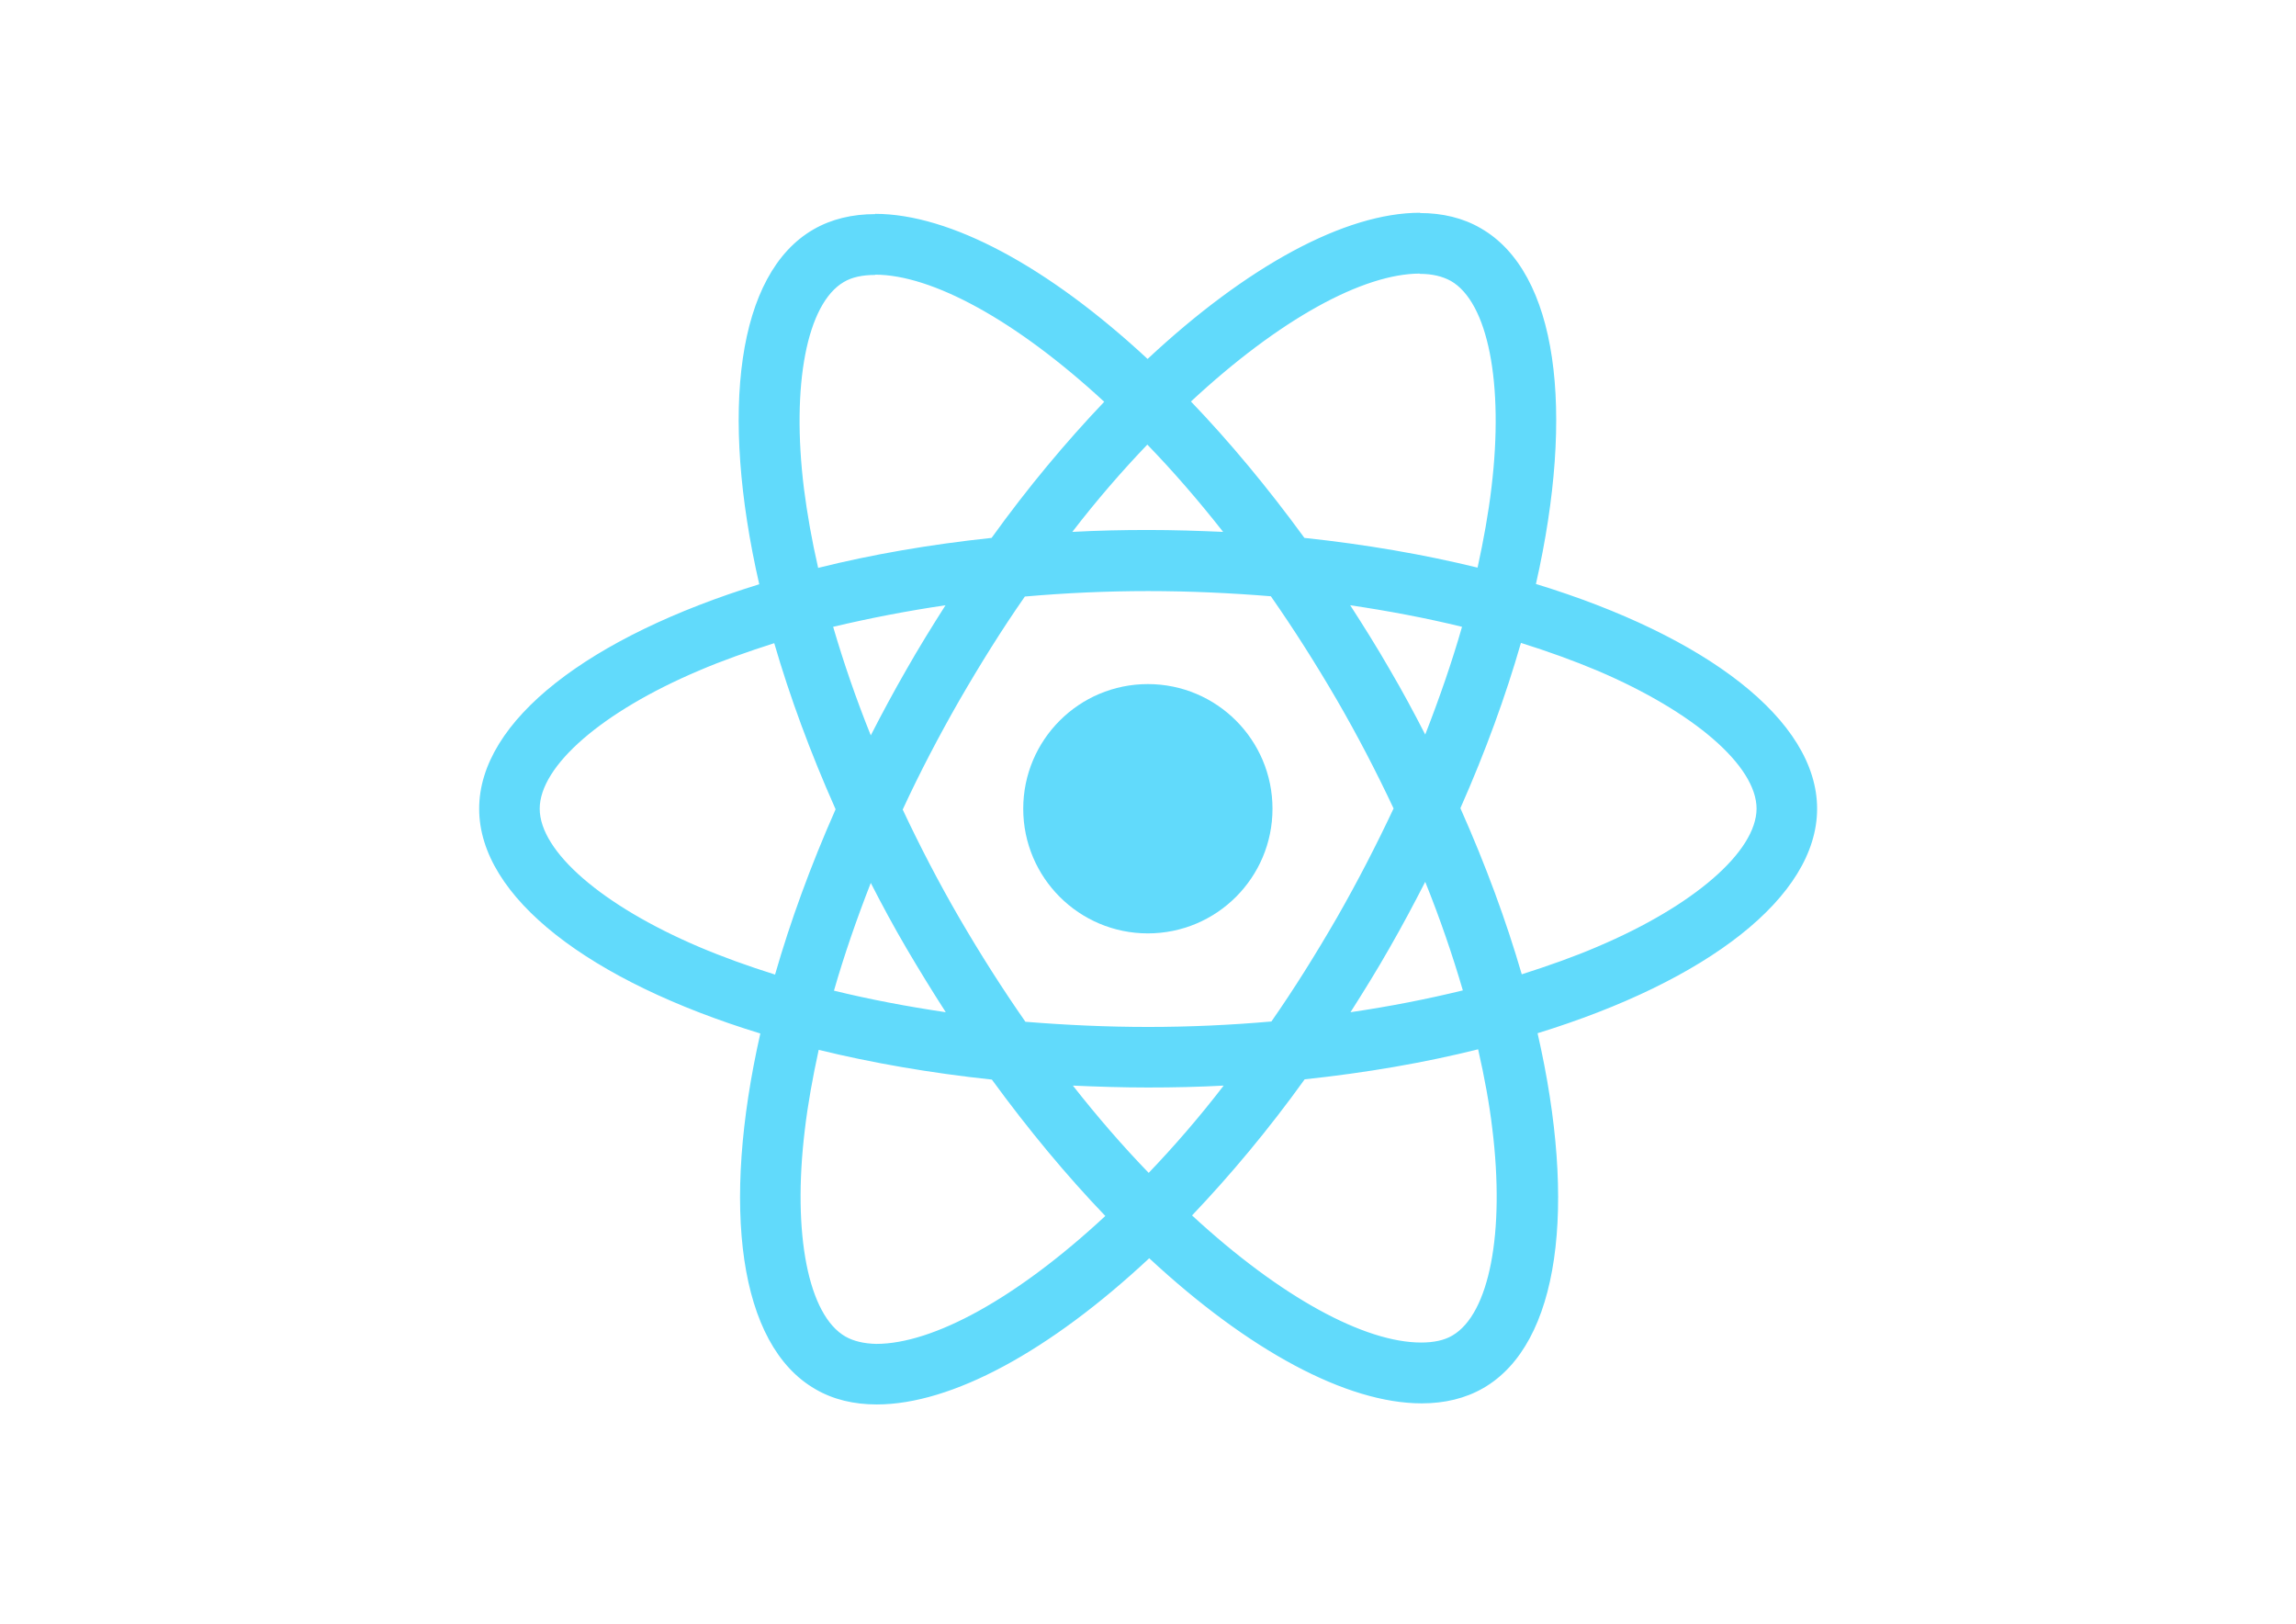
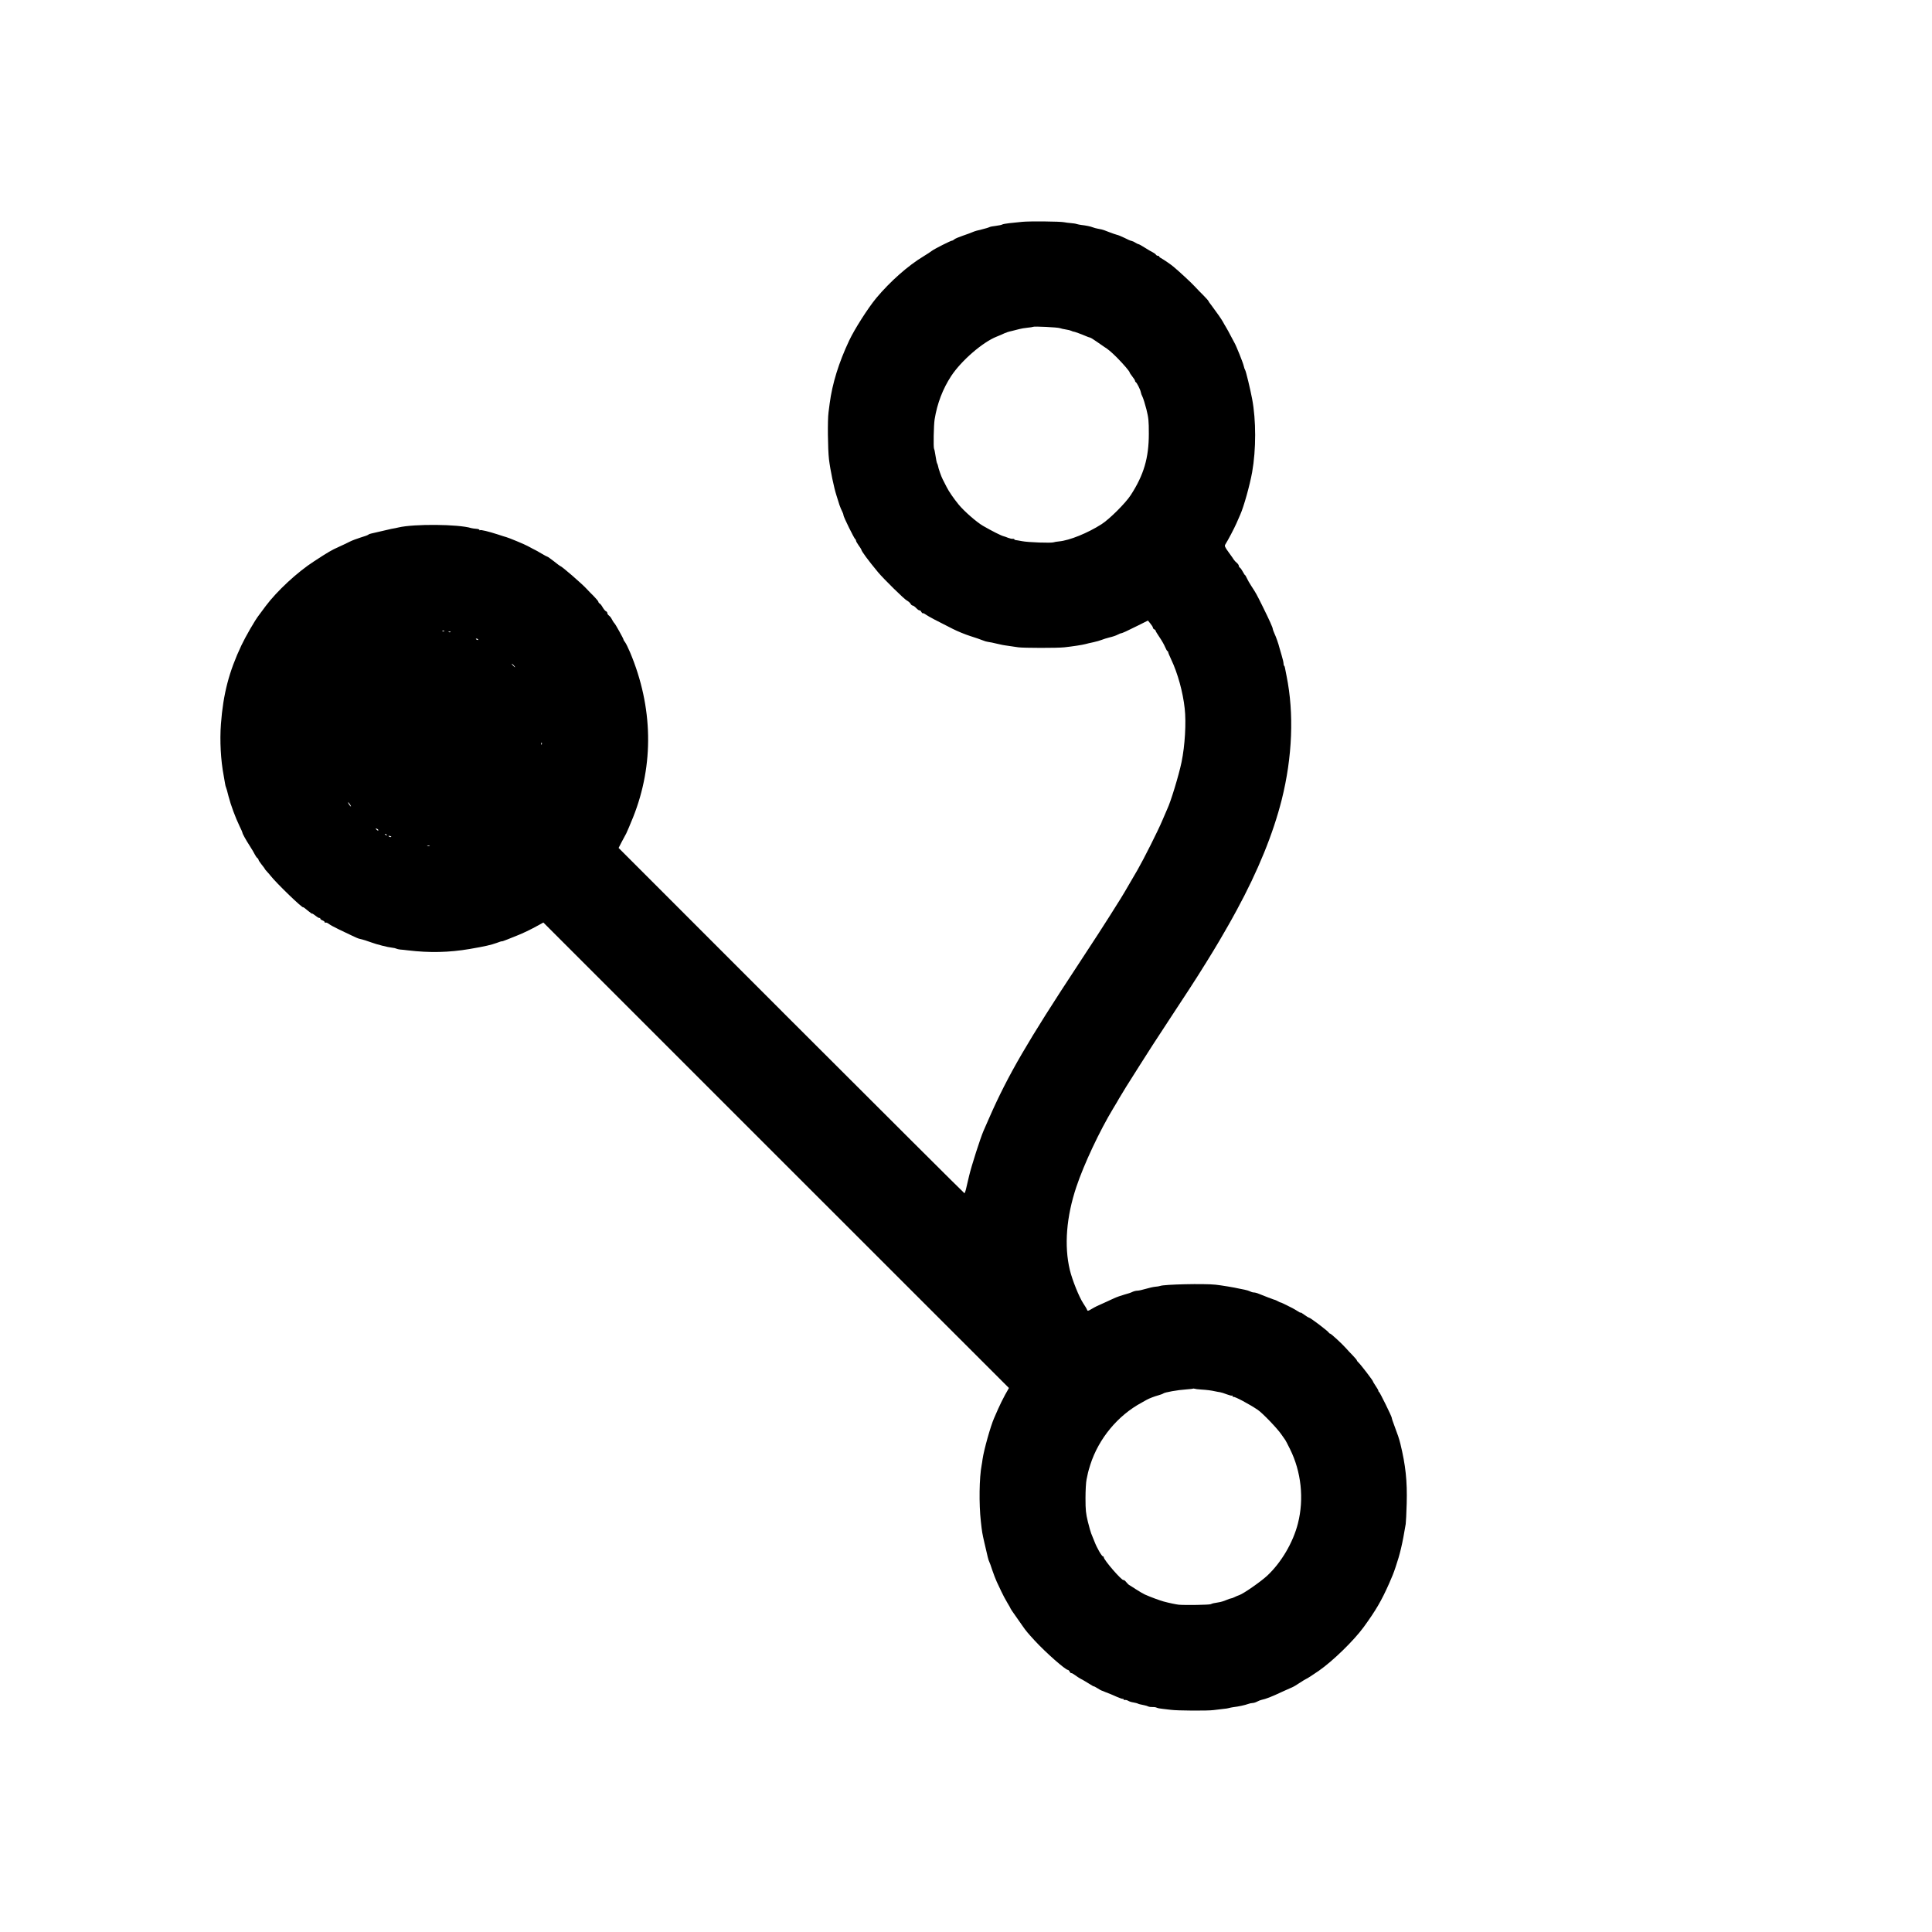
- <svg xmlns="http://www.w3.org/2000/svg" viewBox="0 0 841.9 595.3">
-   <g fill="#61DAFB">
-     <path d="M666.3 296.5c0-32.5-40.7-63.3-103.1-82.4 14.4-63.6 8-114.2-20.2-130.4-6.5-3.8-14.1-5.6-22.4-5.6v22.3c4.6 0 8.3.9 11.4 2.6 13.6 7.8 19.5 37.5 14.9 75.7-1.1 9.4-2.9 19.3-5.1 29.4-19.6-4.8-41-8.5-63.5-10.9-13.5-18.5-27.5-35.3-41.6-50 32.6-30.3 63.2-46.9 84-46.9V78c-27.5 0-63.5 19.6-99.9 53.6-36.4-33.8-72.4-53.2-99.9-53.2v22.3c20.7 0 51.4 16.5 84 46.6-14 14.7-28 31.4-41.3 49.9-22.6 2.4-44 6.1-63.6 11-2.3-10-4-19.7-5.2-29-4.7-38.2 1.1-67.9 14.6-75.8 3-1.8 6.9-2.6 11.5-2.6V78.5c-8.4 0-16 1.8-22.6 5.6-28.1 16.2-34.4 66.7-19.9 130.1-62.2 19.2-102.7 49.9-102.7 82.3 0 32.5 40.7 63.3 103.1 82.4-14.4 63.6-8 114.2 20.2 130.4 6.5 3.8 14.1 5.6 22.5 5.6 27.5 0 63.5-19.6 99.9-53.6 36.4 33.8 72.4 53.2 99.9 53.2 8.4 0 16-1.8 22.6-5.6 28.1-16.2 34.4-66.7 19.9-130.1 62-19.1 102.5-49.9 102.5-82.3zm-130.2-66.7c-3.7 12.9-8.3 26.2-13.5 39.5-4.1-8-8.4-16-13.1-24-4.6-8-9.5-15.8-14.4-23.4 14.2 2.1 27.9 4.7 41 7.9zm-45.8 106.5c-7.8 13.5-15.8 26.3-24.1 38.2-14.9 1.3-30 2-45.2 2-15.1 0-30.2-.7-45-1.9-8.3-11.9-16.4-24.6-24.2-38-7.6-13.1-14.5-26.4-20.8-39.8 6.2-13.4 13.2-26.8 20.7-39.9 7.8-13.5 15.8-26.3 24.1-38.2 14.9-1.3 30-2 45.2-2 15.1 0 30.2.7 45 1.9 8.3 11.9 16.4 24.6 24.2 38 7.6 13.1 14.5 26.4 20.8 39.8-6.3 13.4-13.2 26.8-20.7 39.9zm32.3-13c5.4 13.4 10 26.8 13.8 39.8-13.1 3.2-26.9 5.9-41.2 8 4.9-7.7 9.8-15.6 14.4-23.7 4.6-8 8.9-16.1 13-24.1zM421.2 430c-9.3-9.6-18.6-20.3-27.8-32 9 .4 18.2.7 27.5.7 9.4 0 18.7-.2 27.8-.7-9 11.7-18.3 22.4-27.5 32zm-74.4-58.9c-14.2-2.1-27.9-4.7-41-7.9 3.7-12.9 8.3-26.2 13.5-39.5 4.1 8 8.4 16 13.1 24 4.7 8 9.5 15.8 14.4 23.4zM420.7 163c9.3 9.6 18.6 20.3 27.8 32-9-.4-18.2-.7-27.5-.7-9.4 0-18.7.2-27.8.7 9-11.7 18.3-22.4 27.5-32zm-74 58.9c-4.9 7.7-9.8 15.6-14.4 23.7-4.6 8-8.9 16-13 24-5.4-13.4-10-26.8-13.8-39.8 13.1-3.1 26.9-5.8 41.2-7.9zm-90.5 125.2c-35.4-15.1-58.3-34.9-58.3-50.6 0-15.7 22.9-35.6 58.3-50.6 8.6-3.7 18-7 27.7-10.1 5.7 19.6 13.2 40 22.5 60.9-9.2 20.8-16.6 41.1-22.2 60.6-9.9-3.1-19.3-6.5-28-10.2zM310 490c-13.6-7.8-19.5-37.5-14.9-75.7 1.1-9.4 2.9-19.3 5.1-29.4 19.6 4.8 41 8.5 63.5 10.9 13.5 18.5 27.5 35.3 41.6 50-32.6 30.3-63.2 46.9-84 46.9-4.5-.1-8.3-1-11.3-2.7zm237.2-76.2c4.7 38.2-1.1 67.9-14.6 75.8-3 1.8-6.9 2.6-11.5 2.6-20.7 0-51.4-16.5-84-46.6 14-14.7 28-31.4 41.3-49.9 22.6-2.4 44-6.1 63.6-11 2.3 10.1 4.1 19.8 5.2 29.1zm38.5-66.7c-8.6 3.7-18 7-27.7 10.1-5.7-19.6-13.2-40-22.5-60.9 9.2-20.8 16.6-41.1 22.2-60.6 9.9 3.1 19.3 6.5 28.1 10.2 35.4 15.1 58.3 34.9 58.3 50.6-.1 15.7-23 35.6-58.4 50.6zM320.8 78.4z" />
-     <circle cx="420.9" cy="296.5" r="45.7" />
-     <path d="M520.5 78.1z" />
+ <svg xmlns="http://www.w3.org/2000/svg" version="1.0" width="2160pt" height="2160pt" viewBox="0 0 2160 2160" preserveAspectRatio="xMidYMid meet">
+   <g transform="translate(0,2160) scale(0.1,-0.1)" fill="#000000" stroke="none">
+     <path d="M11430 19120 c-41 -5 -106 -11 -145 -15 -38 -4 -74 -11 -80 -15 -5 -4 -37 -11 -70 -15 -32 -3 -66 -10 -75 -15 -9 -5 -47 -16 -84 -25 -38 -8 -83 -21 -100 -29 -17 -8 -67 -26 -111 -41 -44 -15 -87 -33 -96 -41 -8 -8 -19 -14 -24 -14 -15 0 -199 -93 -226 -114 -15 -12 -57 -39 -93 -61 -175 -105 -375 -283 -529 -467 -92 -111 -244 -349 -303 -475 -117 -248 -189 -482 -218 -703 -3 -25 -9 -70 -13 -100 -12 -85 -8 -414 5 -524 15 -124 56 -320 84 -406 11 -36 26 -83 33 -105 8 -22 20 -53 29 -70 9 -16 16 -37 16 -45 0 -18 121 -264 132 -268 4 -2 8 -9 8 -16 0 -7 14 -32 30 -54 17 -23 30 -44 30 -47 0 -16 75 -118 187 -253 61 -73 293 -302 322 -316 17 -9 35 -25 41 -36 6 -11 16 -20 23 -20 8 0 26 -13 42 -30 15 -16 32 -27 36 -24 4 2 13 -5 19 -17 7 -11 14 -18 17 -15 3 3 19 -4 35 -16 30 -21 124 -71 300 -159 53 -27 141 -63 195 -80 54 -17 116 -38 137 -47 21 -9 48 -17 60 -18 12 -2 32 -5 46 -8 14 -3 35 -8 48 -11 12 -3 32 -7 45 -10 12 -3 36 -8 52 -10 33 -5 75 -11 150 -22 59 -8 436 -9 515 0 93 10 203 27 235 36 16 5 57 14 90 21 33 7 74 19 91 26 17 7 58 20 90 28 32 7 73 21 89 30 17 9 34 16 38 16 13 0 69 26 191 87 l110 55 28 -34 c15 -18 28 -39 28 -46 0 -7 7 -15 15 -18 8 -4 15 -10 15 -16 0 -5 20 -38 44 -73 24 -35 52 -84 62 -109 11 -25 22 -46 27 -46 4 0 7 -5 7 -10 0 -6 15 -43 34 -83 73 -153 131 -364 151 -547 18 -158 3 -416 -35 -600 -30 -145 -121 -445 -160 -525 -5 -11 -30 -69 -56 -130 -45 -108 -208 -432 -276 -550 -130 -225 -180 -309 -224 -377 -27 -42 -67 -105 -88 -140 -52 -83 -179 -280 -351 -541 -564 -856 -788 -1242 -992 -1707 -30 -69 -60 -138 -68 -155 -34 -78 -135 -393 -160 -500 -15 -66 -32 -137 -37 -157 -5 -21 -12 -38 -16 -38 -4 0 -875 869 -1937 1930 l-1929 1930 34 66 c19 36 43 80 52 97 9 18 44 100 77 182 234 588 222 1230 -34 1840 -21 50 -46 101 -56 114 -11 13 -19 28 -19 33 0 9 -89 169 -99 178 -8 7 -29 41 -38 60 -4 8 -15 21 -25 28 -10 7 -18 20 -18 28 0 8 -7 17 -15 20 -8 3 -24 22 -36 42 -11 21 -27 41 -35 45 -8 4 -14 13 -14 19 0 6 -24 34 -52 63 -29 29 -65 65 -79 81 -51 56 -279 254 -293 254 -3 0 -35 24 -71 53 -37 28 -69 52 -73 52 -4 0 -36 17 -71 38 -35 21 -77 44 -95 52 -17 9 -42 22 -56 30 -29 17 -217 95 -240 100 -8 2 -51 15 -95 30 -102 33 -192 55 -199 47 -3 -3 -6 -1 -6 4 0 6 -17 11 -37 12 -21 2 -46 5 -55 8 -143 44 -640 48 -813 7 -35 -8 -30 -7 -80 -16 -22 -5 -77 -17 -121 -28 -45 -11 -92 -22 -104 -24 -12 -2 -27 -8 -34 -14 -6 -5 -45 -19 -86 -31 -41 -13 -95 -33 -120 -46 -25 -13 -80 -39 -124 -59 -77 -34 -118 -58 -274 -160 -189 -122 -415 -332 -541 -500 -33 -44 -68 -91 -78 -105 -43 -55 -147 -236 -194 -335 -138 -292 -204 -543 -229 -881 -14 -185 -2 -404 31 -577 5 -29 12 -68 15 -87 3 -19 8 -39 11 -43 3 -5 16 -50 28 -100 26 -101 77 -237 124 -335 17 -34 31 -66 31 -70 0 -12 38 -81 84 -152 23 -36 48 -78 56 -95 8 -16 21 -34 27 -38 7 -4 13 -13 13 -19 0 -6 16 -30 35 -54 19 -23 35 -45 35 -47 0 -3 12 -19 28 -35 15 -16 32 -36 37 -43 63 -81 365 -373 365 -352 0 3 23 -14 50 -37 28 -23 50 -39 50 -35 0 4 17 -7 39 -24 21 -17 41 -28 45 -24 3 3 6 1 6 -6 0 -6 11 -16 25 -21 14 -5 25 -14 25 -20 0 -6 5 -8 10 -5 6 3 22 -3 36 -14 15 -12 65 -39 113 -62 47 -23 113 -54 147 -70 33 -16 69 -32 80 -34 44 -10 92 -25 134 -41 62 -23 187 -55 232 -59 20 -2 42 -7 49 -11 7 -4 26 -8 43 -10 17 -1 56 -5 86 -9 242 -29 459 -24 690 15 174 30 239 45 303 68 31 12 57 20 57 18 0 -3 28 7 63 21 34 14 85 34 112 45 59 23 147 65 230 111 l60 33 2602 -2602 2603 -2602 -44 -78 c-24 -44 -58 -113 -76 -154 -18 -41 -38 -88 -46 -105 -39 -88 -114 -355 -129 -460 -3 -23 -7 -52 -10 -65 -27 -139 -31 -433 -9 -630 13 -119 16 -134 39 -235 38 -167 46 -198 54 -213 5 -9 21 -53 35 -97 15 -44 37 -102 50 -130 13 -27 37 -77 52 -110 15 -33 45 -89 66 -124 21 -34 38 -65 38 -68 0 -3 25 -39 55 -81 30 -43 65 -92 77 -110 37 -54 59 -80 138 -166 124 -134 342 -326 370 -326 5 0 14 -9 20 -21 7 -11 14 -18 17 -15 3 3 22 -7 42 -22 20 -15 47 -33 61 -40 14 -6 53 -30 88 -51 34 -22 62 -38 62 -35 0 2 18 -7 40 -21 22 -14 42 -25 44 -25 2 0 25 -9 50 -20 26 -11 50 -20 54 -21 4 -1 35 -15 69 -30 34 -15 64 -25 67 -22 3 4 6 1 6 -4 0 -6 8 -10 18 -9 9 2 26 -3 37 -10 11 -7 37 -15 59 -18 21 -4 42 -9 47 -12 8 -5 23 -9 78 -20 13 -3 31 -8 40 -13 9 -4 30 -7 46 -6 17 1 38 -2 47 -7 10 -5 39 -11 65 -13 27 -3 68 -8 93 -11 72 -10 413 -12 477 -3 32 4 81 10 108 13 28 2 57 7 65 10 8 3 31 7 50 10 54 6 132 23 163 35 16 6 38 11 50 11 12 0 36 7 52 16 17 9 38 17 48 19 52 11 109 33 250 99 55 25 101 46 103 46 3 0 36 20 74 45 38 25 71 45 74 45 5 0 78 47 140 90 158 110 392 338 503 490 137 189 197 292 283 485 38 87 47 108 73 185 49 144 76 257 113 481 3 19 8 122 11 229 7 252 -12 428 -71 670 -16 62 -26 92 -67 201 -16 41 -29 81 -29 88 0 15 -133 285 -142 289 -5 2 -8 8 -8 14 0 5 -13 29 -30 53 -16 24 -30 47 -30 51 0 9 -137 188 -161 210 -10 9 -19 20 -19 25 0 4 -21 29 -47 56 -27 27 -60 63 -74 79 -43 49 -168 164 -178 164 -5 0 -11 4 -13 9 -6 16 -210 171 -226 171 -4 0 -27 14 -50 31 -23 17 -42 28 -42 24 0 -3 -12 2 -27 13 -16 10 -44 27 -63 37 -87 44 -130 65 -132 63 -2 -1 -14 5 -28 12 -14 8 -27 14 -30 15 -7 0 -143 52 -188 71 -18 8 -42 14 -53 14 -11 0 -30 5 -42 12 -12 6 -40 15 -62 19 -22 4 -51 10 -65 13 -43 11 -202 37 -260 43 -128 14 -574 4 -620 -14 -8 -3 -33 -8 -55 -9 -22 -2 -70 -13 -107 -24 -36 -11 -78 -20 -93 -20 -14 0 -38 -6 -53 -13 -15 -8 -56 -22 -92 -31 -36 -10 -87 -28 -115 -41 -27 -13 -72 -33 -100 -46 -87 -38 -109 -49 -153 -75 -39 -23 -43 -23 -49 -7 -3 10 -23 43 -43 73 -46 70 -122 259 -149 371 -65 270 -39 596 73 930 85 254 260 626 413 879 25 41 55 91 65 110 28 49 101 167 231 371 123 194 147 231 351 542 178 271 262 399 301 462 137 217 224 361 291 479 21 37 44 76 49 85 6 9 47 84 92 166 238 439 406 851 503 1235 119 475 139 963 54 1382 -9 43 -17 84 -18 92 -1 9 -5 19 -9 22 -4 4 -7 16 -7 27 0 11 -9 51 -21 90 -11 38 -22 77 -25 86 -9 39 -37 119 -55 157 -10 23 -19 46 -19 51 0 16 -36 96 -111 248 -74 149 -74 149 -130 235 -20 30 -42 70 -50 88 -8 17 -16 32 -19 32 -3 0 -14 17 -25 38 -11 20 -25 41 -32 45 -7 4 -13 14 -13 22 0 7 -10 22 -22 32 -13 10 -27 26 -33 35 -5 9 -32 47 -59 84 -41 56 -47 70 -38 85 33 52 101 182 126 239 15 36 34 79 42 96 40 89 107 330 133 474 45 254 45 582 0 820 -20 107 -70 315 -79 325 -4 5 -11 25 -15 44 -7 34 -86 231 -105 261 -5 8 -23 42 -40 75 -17 33 -40 76 -52 95 -12 19 -27 46 -34 59 -15 29 -74 113 -126 182 -21 26 -38 51 -38 54 0 4 -24 30 -52 59 -29 29 -74 74 -99 102 -43 46 -162 157 -239 222 -35 29 -107 78 -141 97 -11 5 -19 13 -19 17 0 5 -7 8 -15 8 -7 0 -18 6 -22 13 -4 7 -19 18 -33 25 -14 6 -54 30 -89 52 -34 22 -67 40 -72 40 -5 0 -21 8 -36 17 -14 10 -34 18 -44 20 -10 1 -45 17 -78 34 -34 16 -71 32 -84 34 -12 3 -51 16 -87 30 -36 15 -74 28 -85 30 -11 2 -31 6 -45 9 -14 2 -37 9 -51 14 -26 11 -84 22 -130 27 -15 2 -37 6 -50 10 -13 5 -44 9 -69 11 -25 2 -56 6 -70 9 -43 10 -391 13 -470 5z m421 -1189 c13 -5 43 -11 67 -15 23 -3 50 -10 60 -15 9 -5 19 -8 22 -8 6 2 93 -30 139 -50 18 -8 40 -16 47 -17 8 -1 42 -22 77 -47 34 -24 69 -48 78 -54 47 -29 80 -57 144 -120 74 -75 145 -157 145 -170 0 -4 14 -24 30 -45 17 -21 30 -42 30 -48 0 -6 3 -12 8 -14 11 -5 51 -83 56 -111 2 -13 11 -38 20 -55 8 -16 28 -79 43 -138 24 -97 27 -127 27 -274 0 -269 -56 -460 -202 -685 -59 -91 -238 -269 -327 -326 -155 -99 -357 -181 -475 -192 -25 -2 -52 -7 -60 -10 -24 -10 -289 -1 -355 13 -33 6 -66 12 -72 12 -7 1 -13 5 -13 9 0 4 -8 6 -17 5 -10 -2 -33 4 -52 11 -19 8 -42 16 -51 18 -24 5 -130 58 -230 116 -70 40 -214 166 -273 239 -52 63 -111 149 -133 194 -14 28 -34 67 -44 86 -16 30 -49 123 -54 155 -1 6 -4 15 -7 20 -6 10 -13 41 -25 120 -3 22 -8 43 -11 47 -9 15 -4 264 6 328 29 181 92 343 186 487 114 172 351 377 507 439 34 13 74 31 88 38 14 7 50 19 80 25 30 7 69 17 87 22 17 5 58 12 90 15 32 3 60 8 63 10 8 8 276 -5 301 -15z m-6884 -3387 c-3 -3 -12 -4 -19 -1 -8 3 -5 6 6 6 11 1 17 -2 13 -5z m70 -10 c-3 -3 -12 -4 -19 -1 -8 3 -5 6 6 6 11 1 17 -2 13 -5z m308 -84 c3 -6 -1 -7 -9 -4 -18 7 -21 14 -7 14 6 0 13 -4 16 -10z m400 -290 c10 -11 16 -20 13 -20 -3 0 -13 9 -23 20 -10 11 -16 20 -13 20 3 0 13 -9 23 -20z m312 -882 c-3 -8 -6 -5 -6 6 -1 11 2 17 5 13 3 -3 4 -12 1 -19z m-2142 -674 c9 -15 12 -23 6 -20 -11 7 -35 46 -28 46 3 0 12 -12 22 -26z m315 -286 c0 -6 -6 -5 -15 2 -8 7 -15 14 -15 16 0 2 7 1 15 -2 8 -4 15 -11 15 -16z m95 -56 c-3 -3 -11 0 -18 7 -9 10 -8 11 6 5 10 -3 15 -9 12 -12z m46 -20 c-7 -2 -18 1 -23 6 -8 8 -4 9 13 5 13 -4 18 -8 10 -11z m432 -99 c-7 -2 -19 -2 -25 0 -7 3 -2 5 12 5 14 0 19 -2 13 -5z m8623 -6078 c66 -4 115 -10 159 -20 17 -4 41 -8 55 -10 14 -2 48 -13 76 -24 29 -11 54 -17 58 -14 3 4 6 1 6 -6 0 -7 3 -10 8 -8 12 8 181 -82 275 -146 53 -36 220 -210 265 -277 20 -30 39 -57 42 -60 3 -3 26 -48 52 -100 126 -253 159 -557 89 -832 -54 -213 -185 -436 -343 -584 -72 -67 -262 -199 -311 -217 -17 -6 -43 -16 -57 -24 -14 -7 -30 -13 -36 -13 -6 0 -31 -9 -55 -19 -24 -11 -64 -23 -89 -26 -55 -9 -60 -10 -84 -20 -18 -8 -281 -12 -356 -6 -29 3 -112 20 -170 36 -47 13 -142 48 -210 78 -19 9 -66 36 -104 61 -38 25 -71 46 -73 46 -2 0 -16 14 -30 30 -13 17 -28 28 -32 25 -17 -10 -221 225 -221 255 0 5 -4 10 -9 10 -13 0 -67 92 -95 166 -15 38 -31 78 -36 89 -5 11 -22 70 -37 130 -23 95 -27 131 -27 265 0 86 5 179 12 210 7 30 14 64 16 75 2 11 14 52 26 90 93 291 307 550 575 694 22 12 47 26 55 31 29 16 86 38 130 50 25 7 50 16 56 21 16 13 161 39 254 45 41 3 77 7 78 9 2 2 10 1 17 -1 7 -3 39 -7 71 -9z" />
  </g>
</svg>
